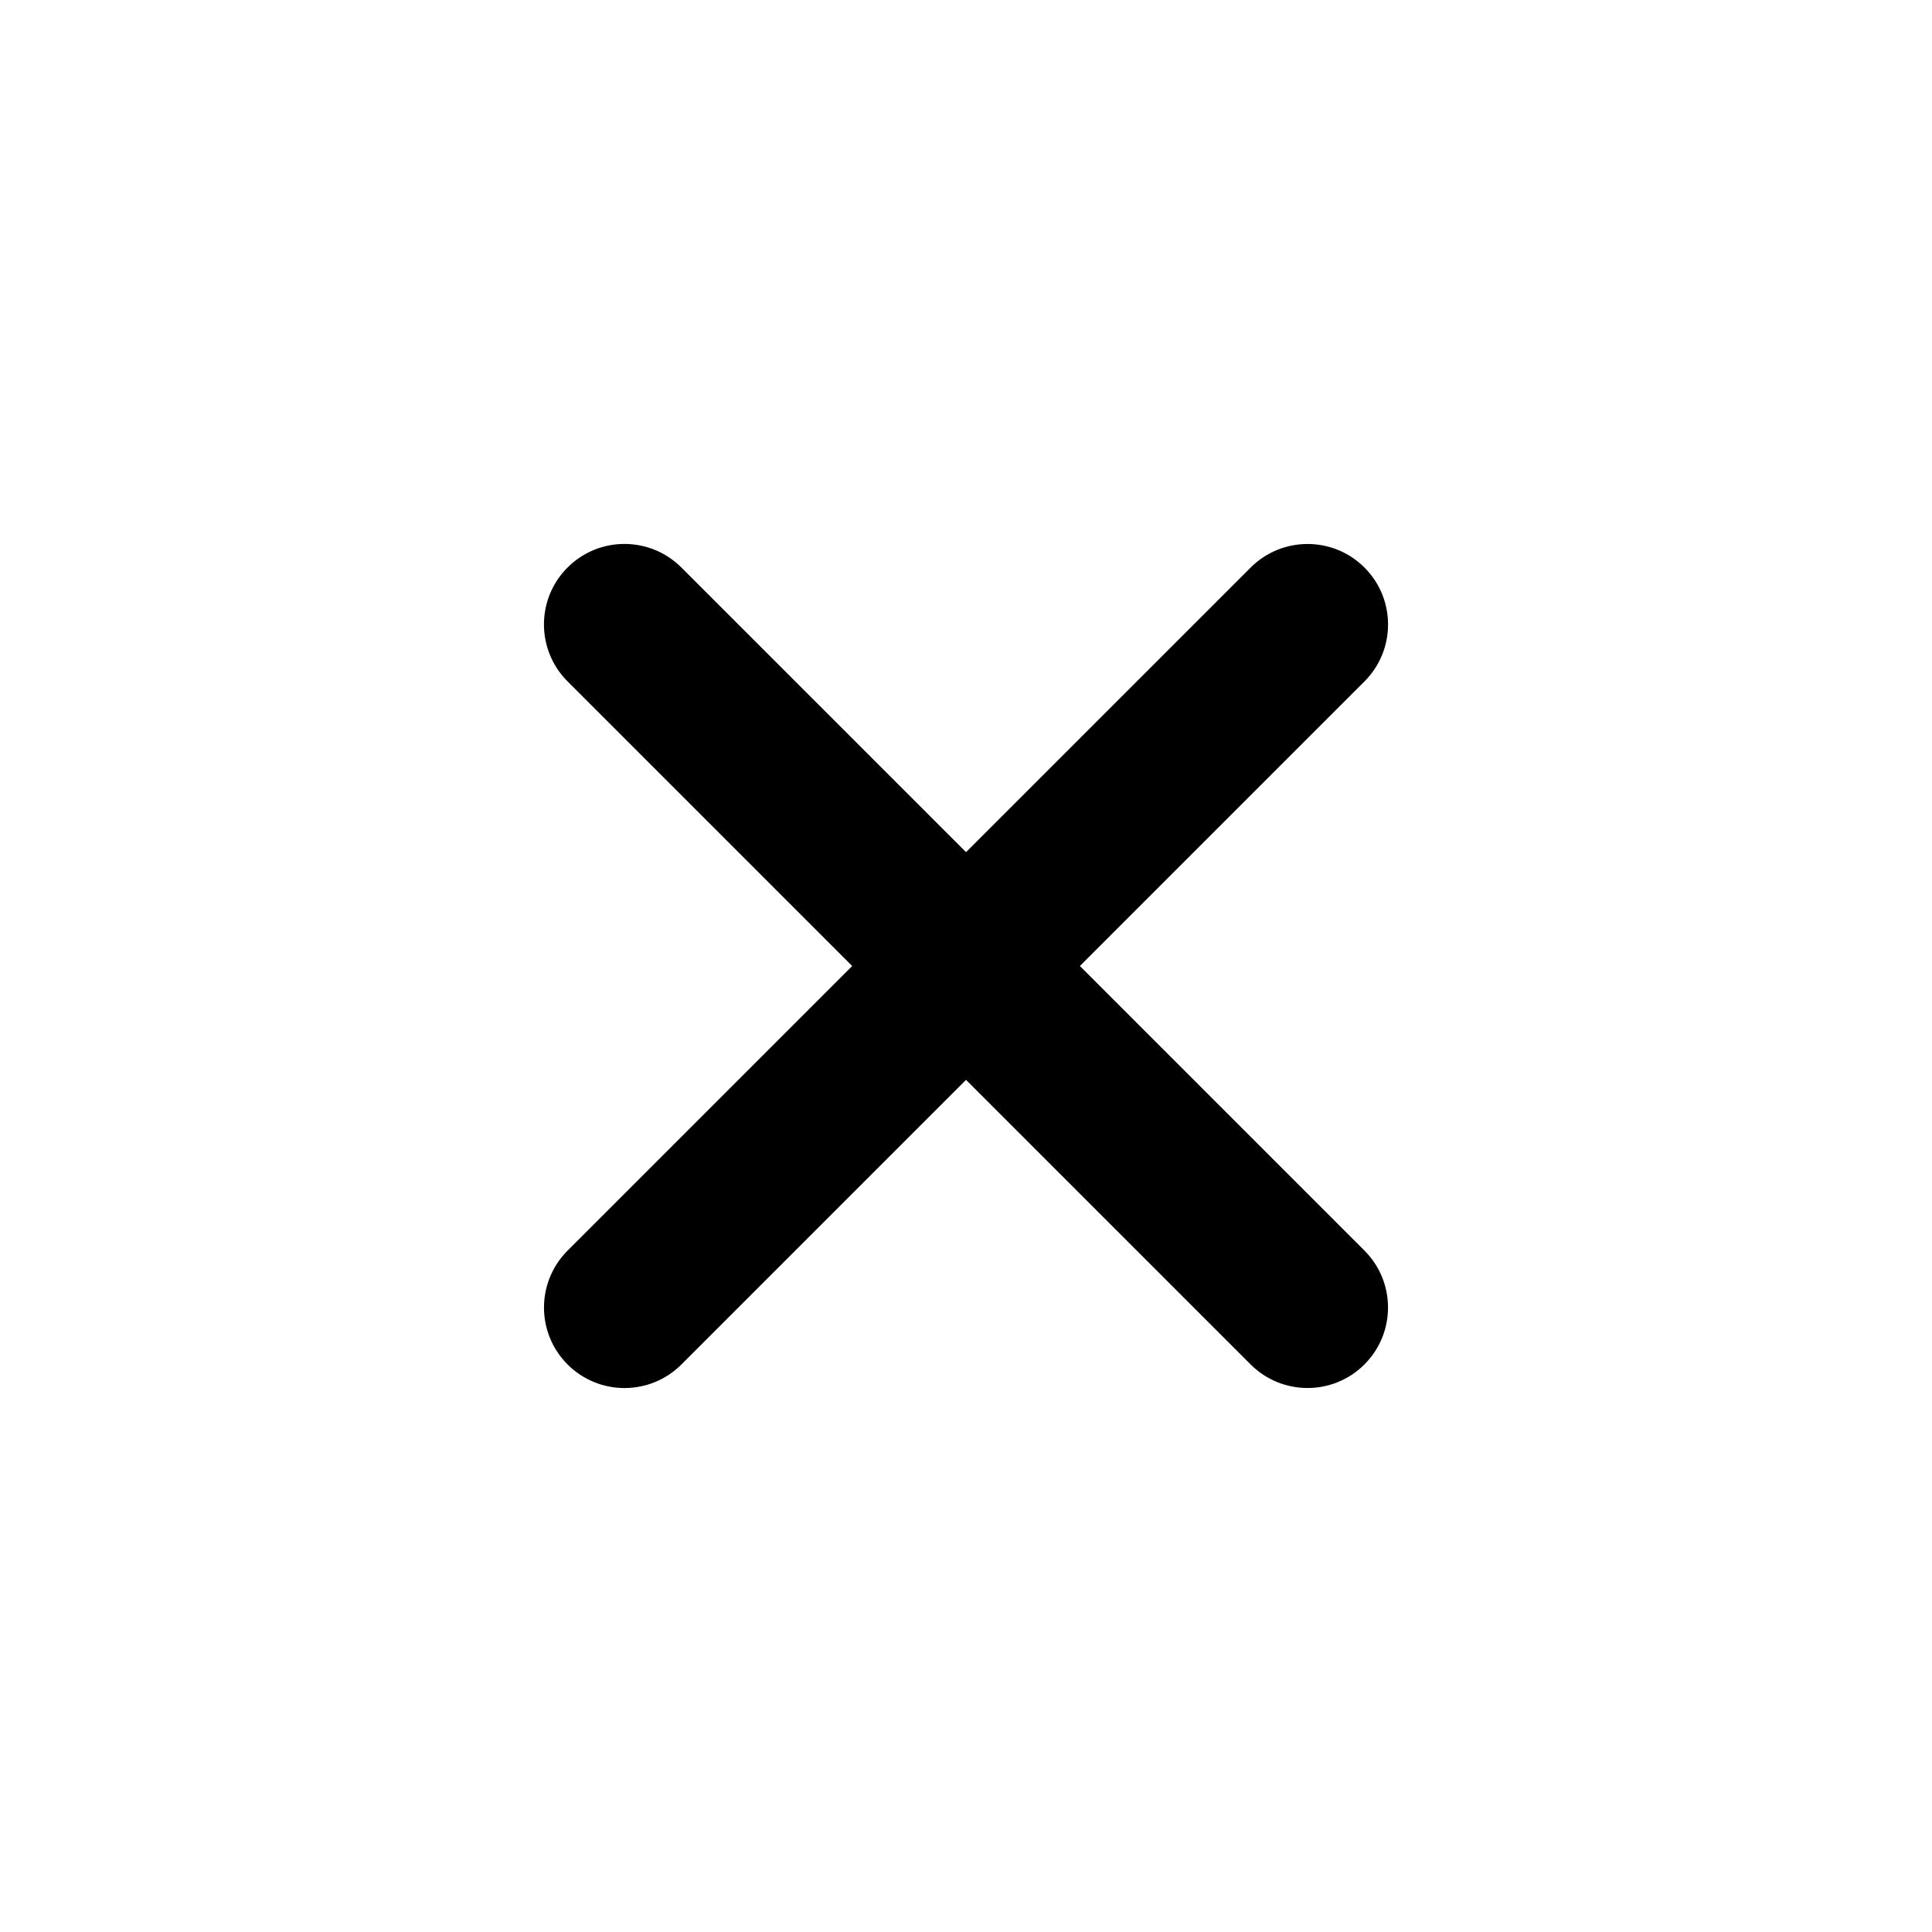
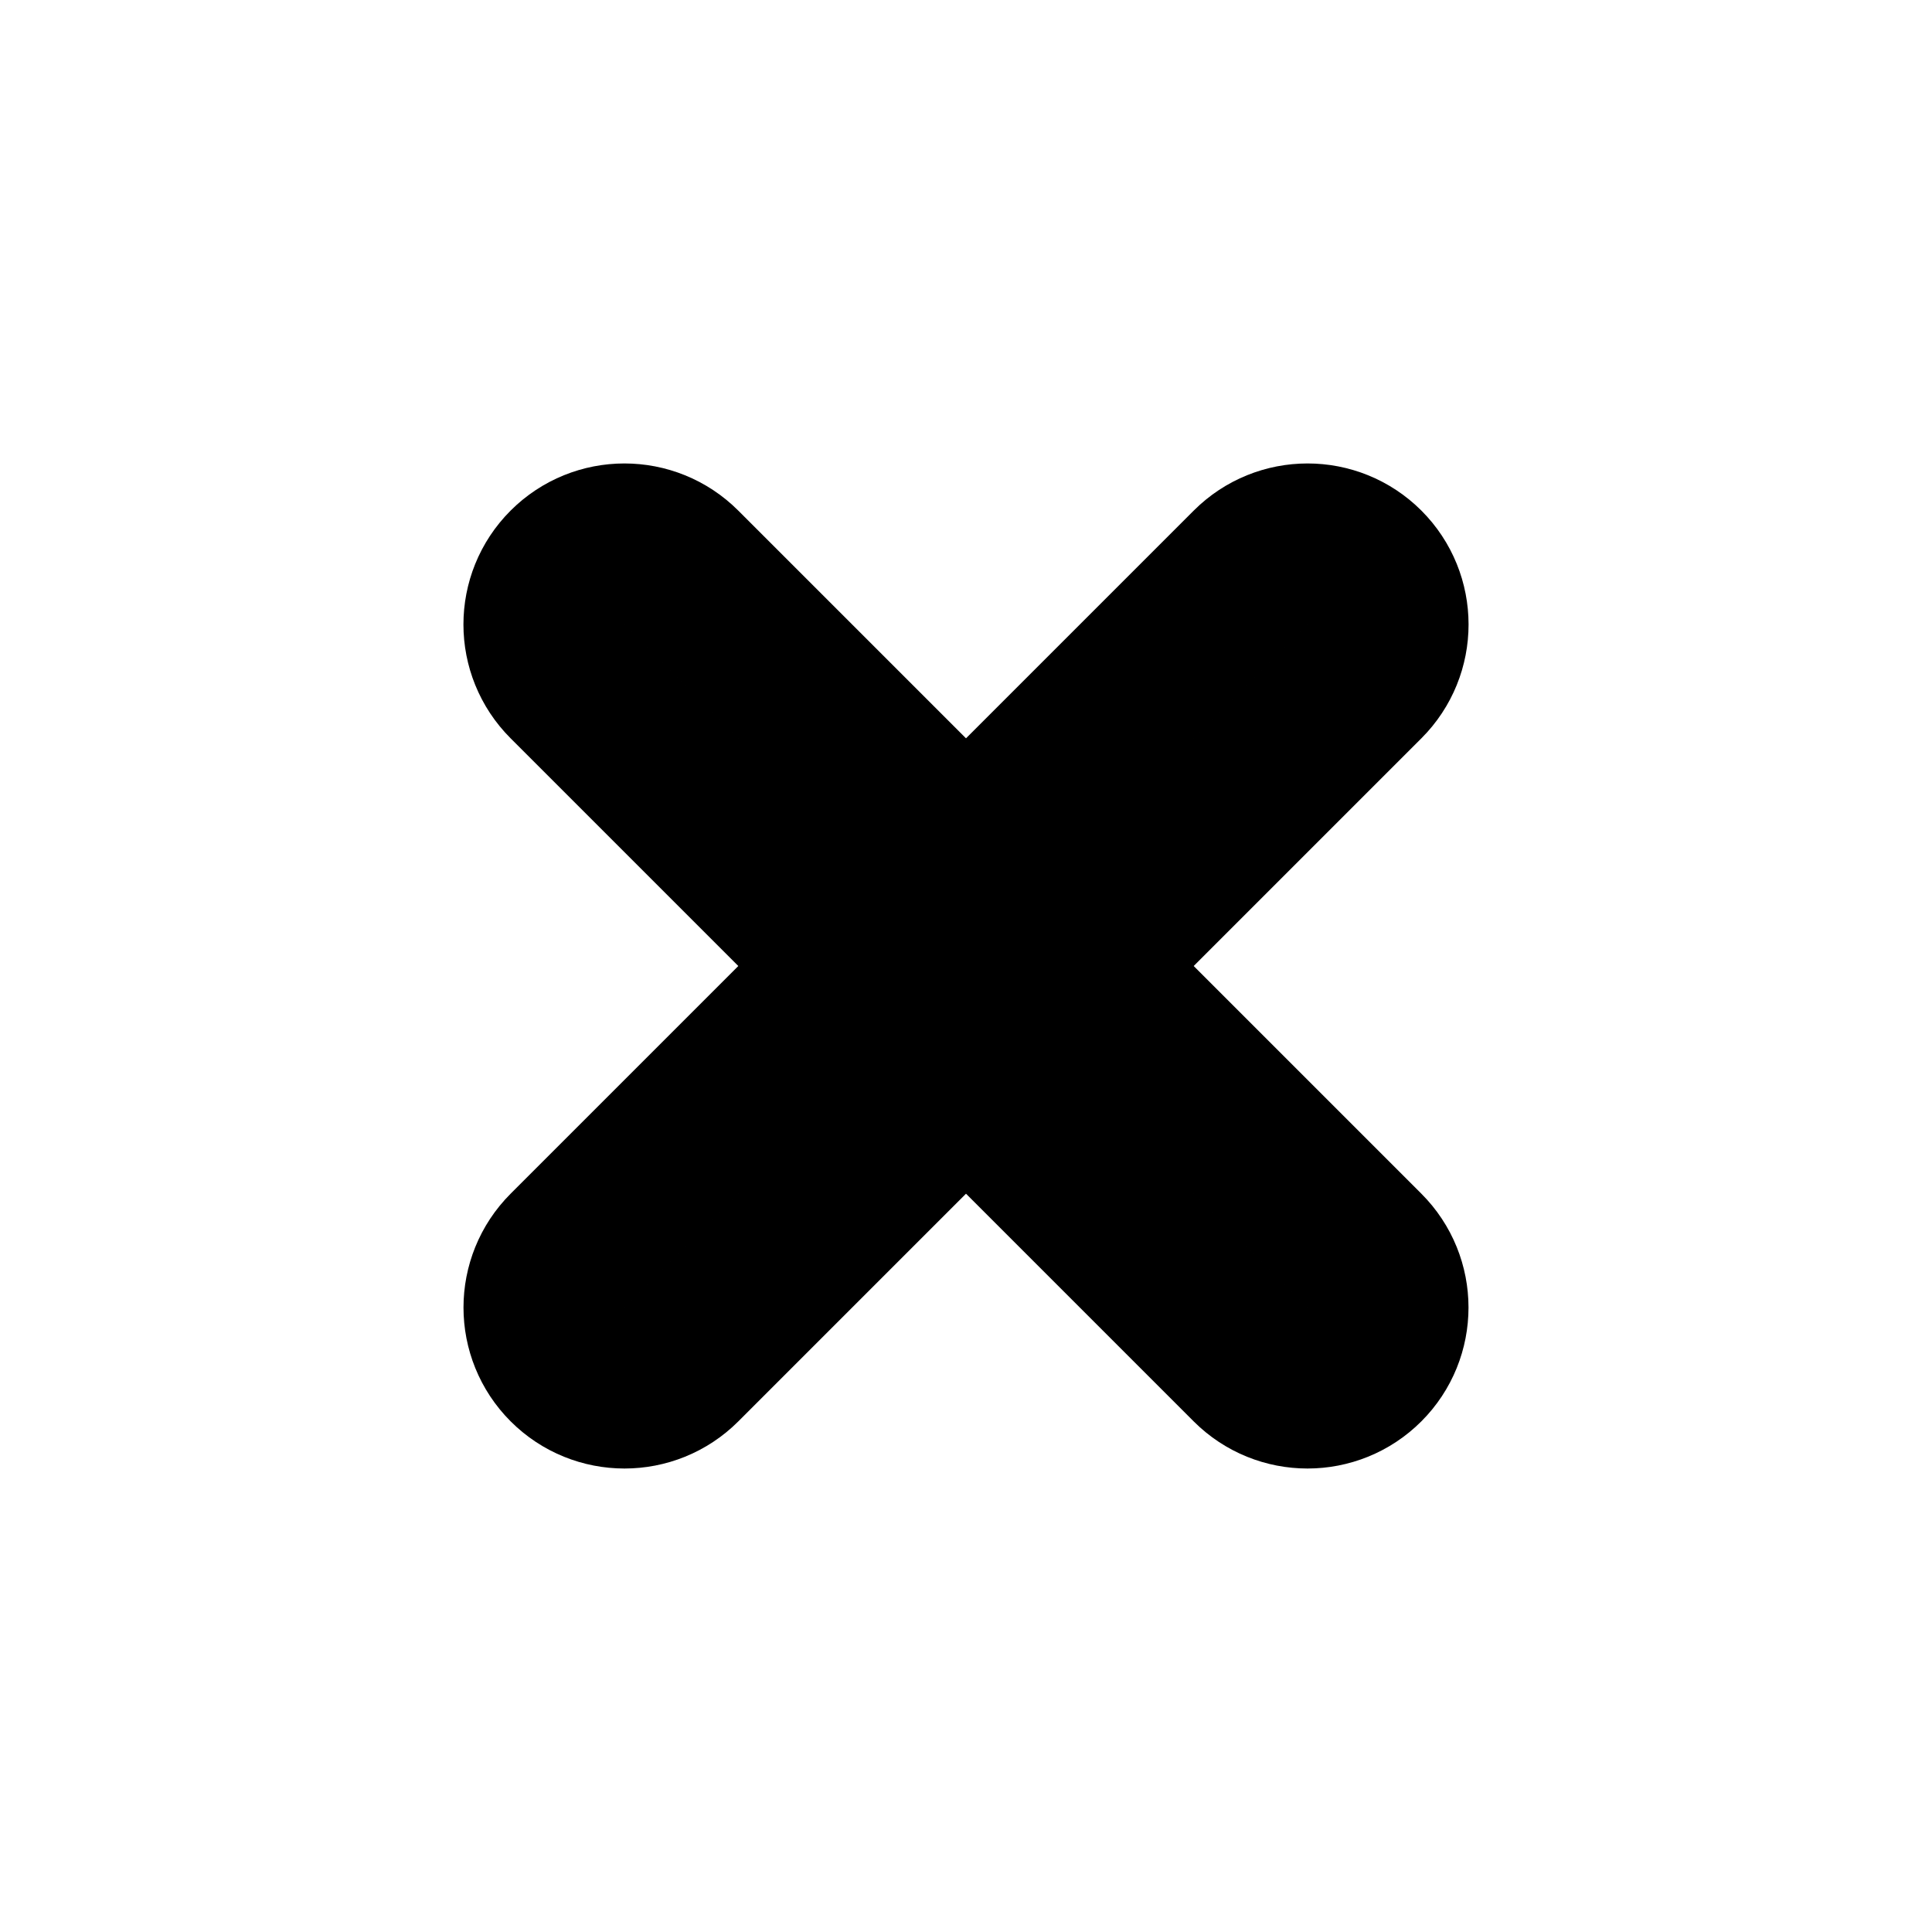
- <svg xmlns="http://www.w3.org/2000/svg" width="24" height="24" viewBox="0 0 24 24" fill="none">
-   <rect x="7.757" y="6.343" width="14" height="2" rx="1" transform="rotate(45 7.75736 6.34314)" fill="black" />
-   <rect x="16.243" y="6.343" width="2" height="14" rx="1" transform="rotate(45 16.2426 6.34314)" fill="black" />
+ <svg xmlns="http://www.w3.org/2000/svg" width="24" height="24" viewBox="0 0 24 24" fill="none" stroke="currentColor" stroke-width="2" stroke-linecap="round" stroke-linejoin="round">
+   <rect width="14" height="2" x="7.757" y="6.343" rx="1" transform="rotate(45 7.757 6.343)" />
+   <rect width="2" height="14" x="16.243" y="6.343" rx="1" transform="rotate(45 16.243 6.343)" />
</svg>
